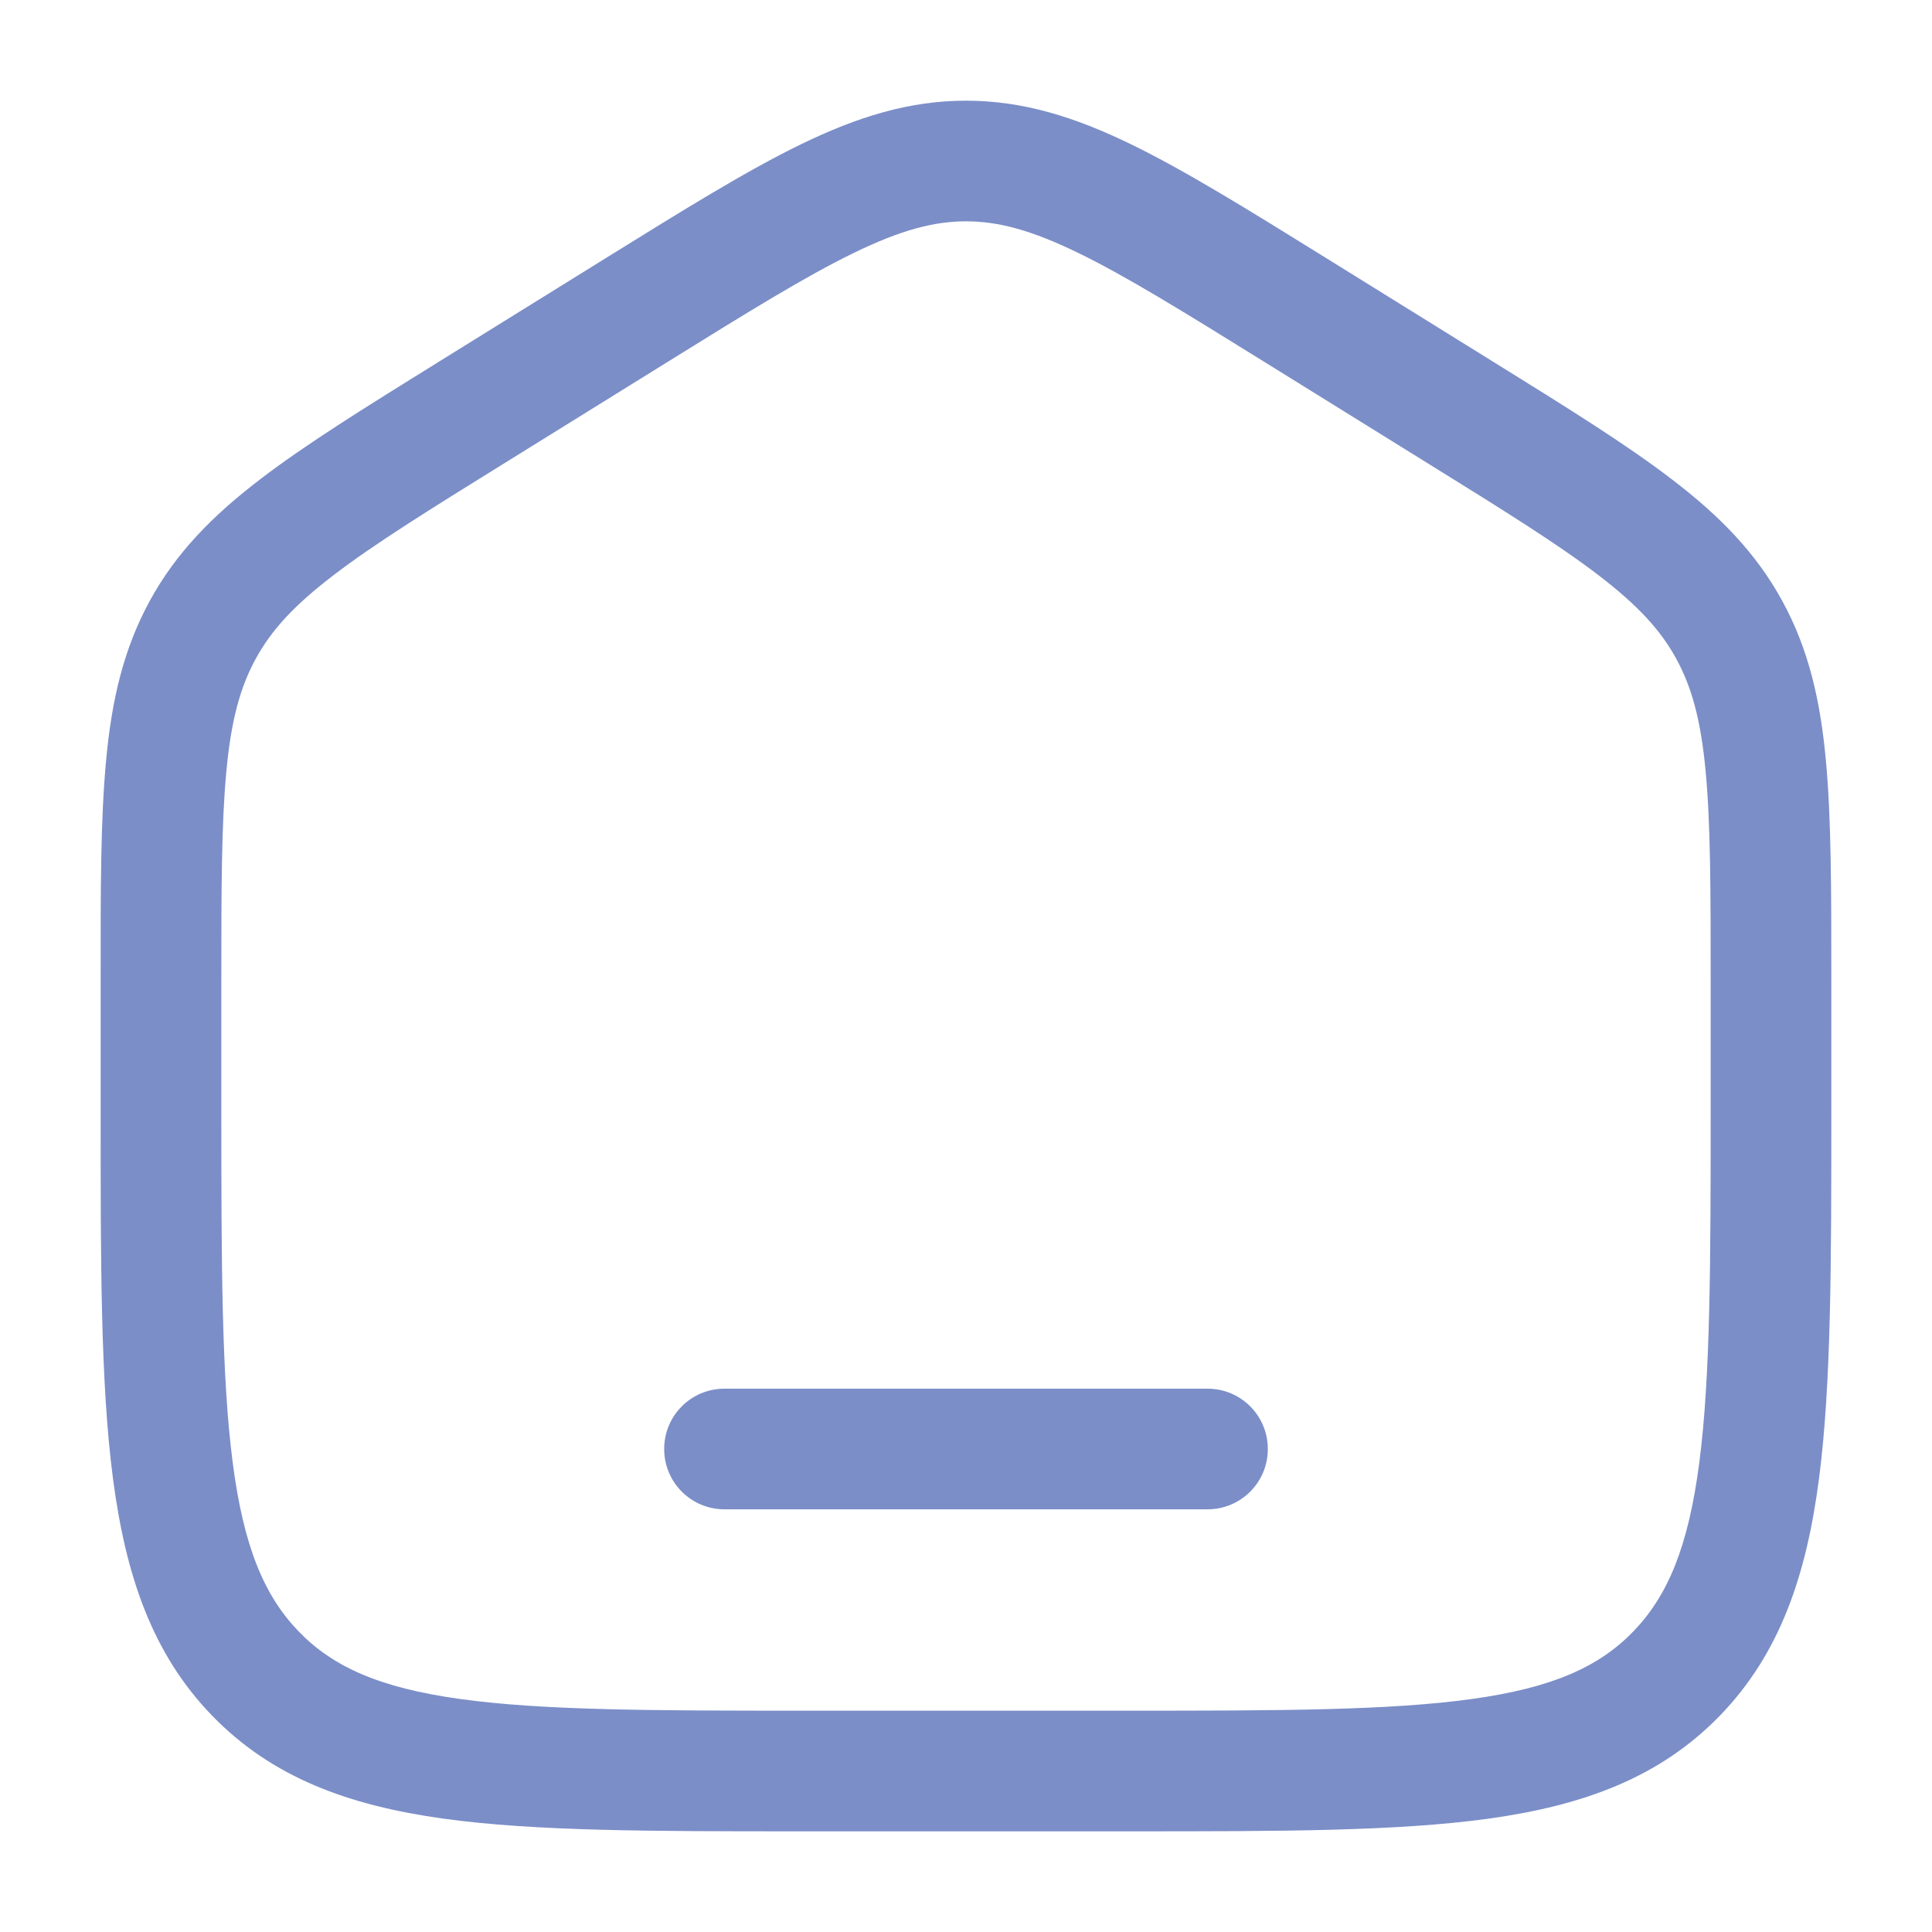
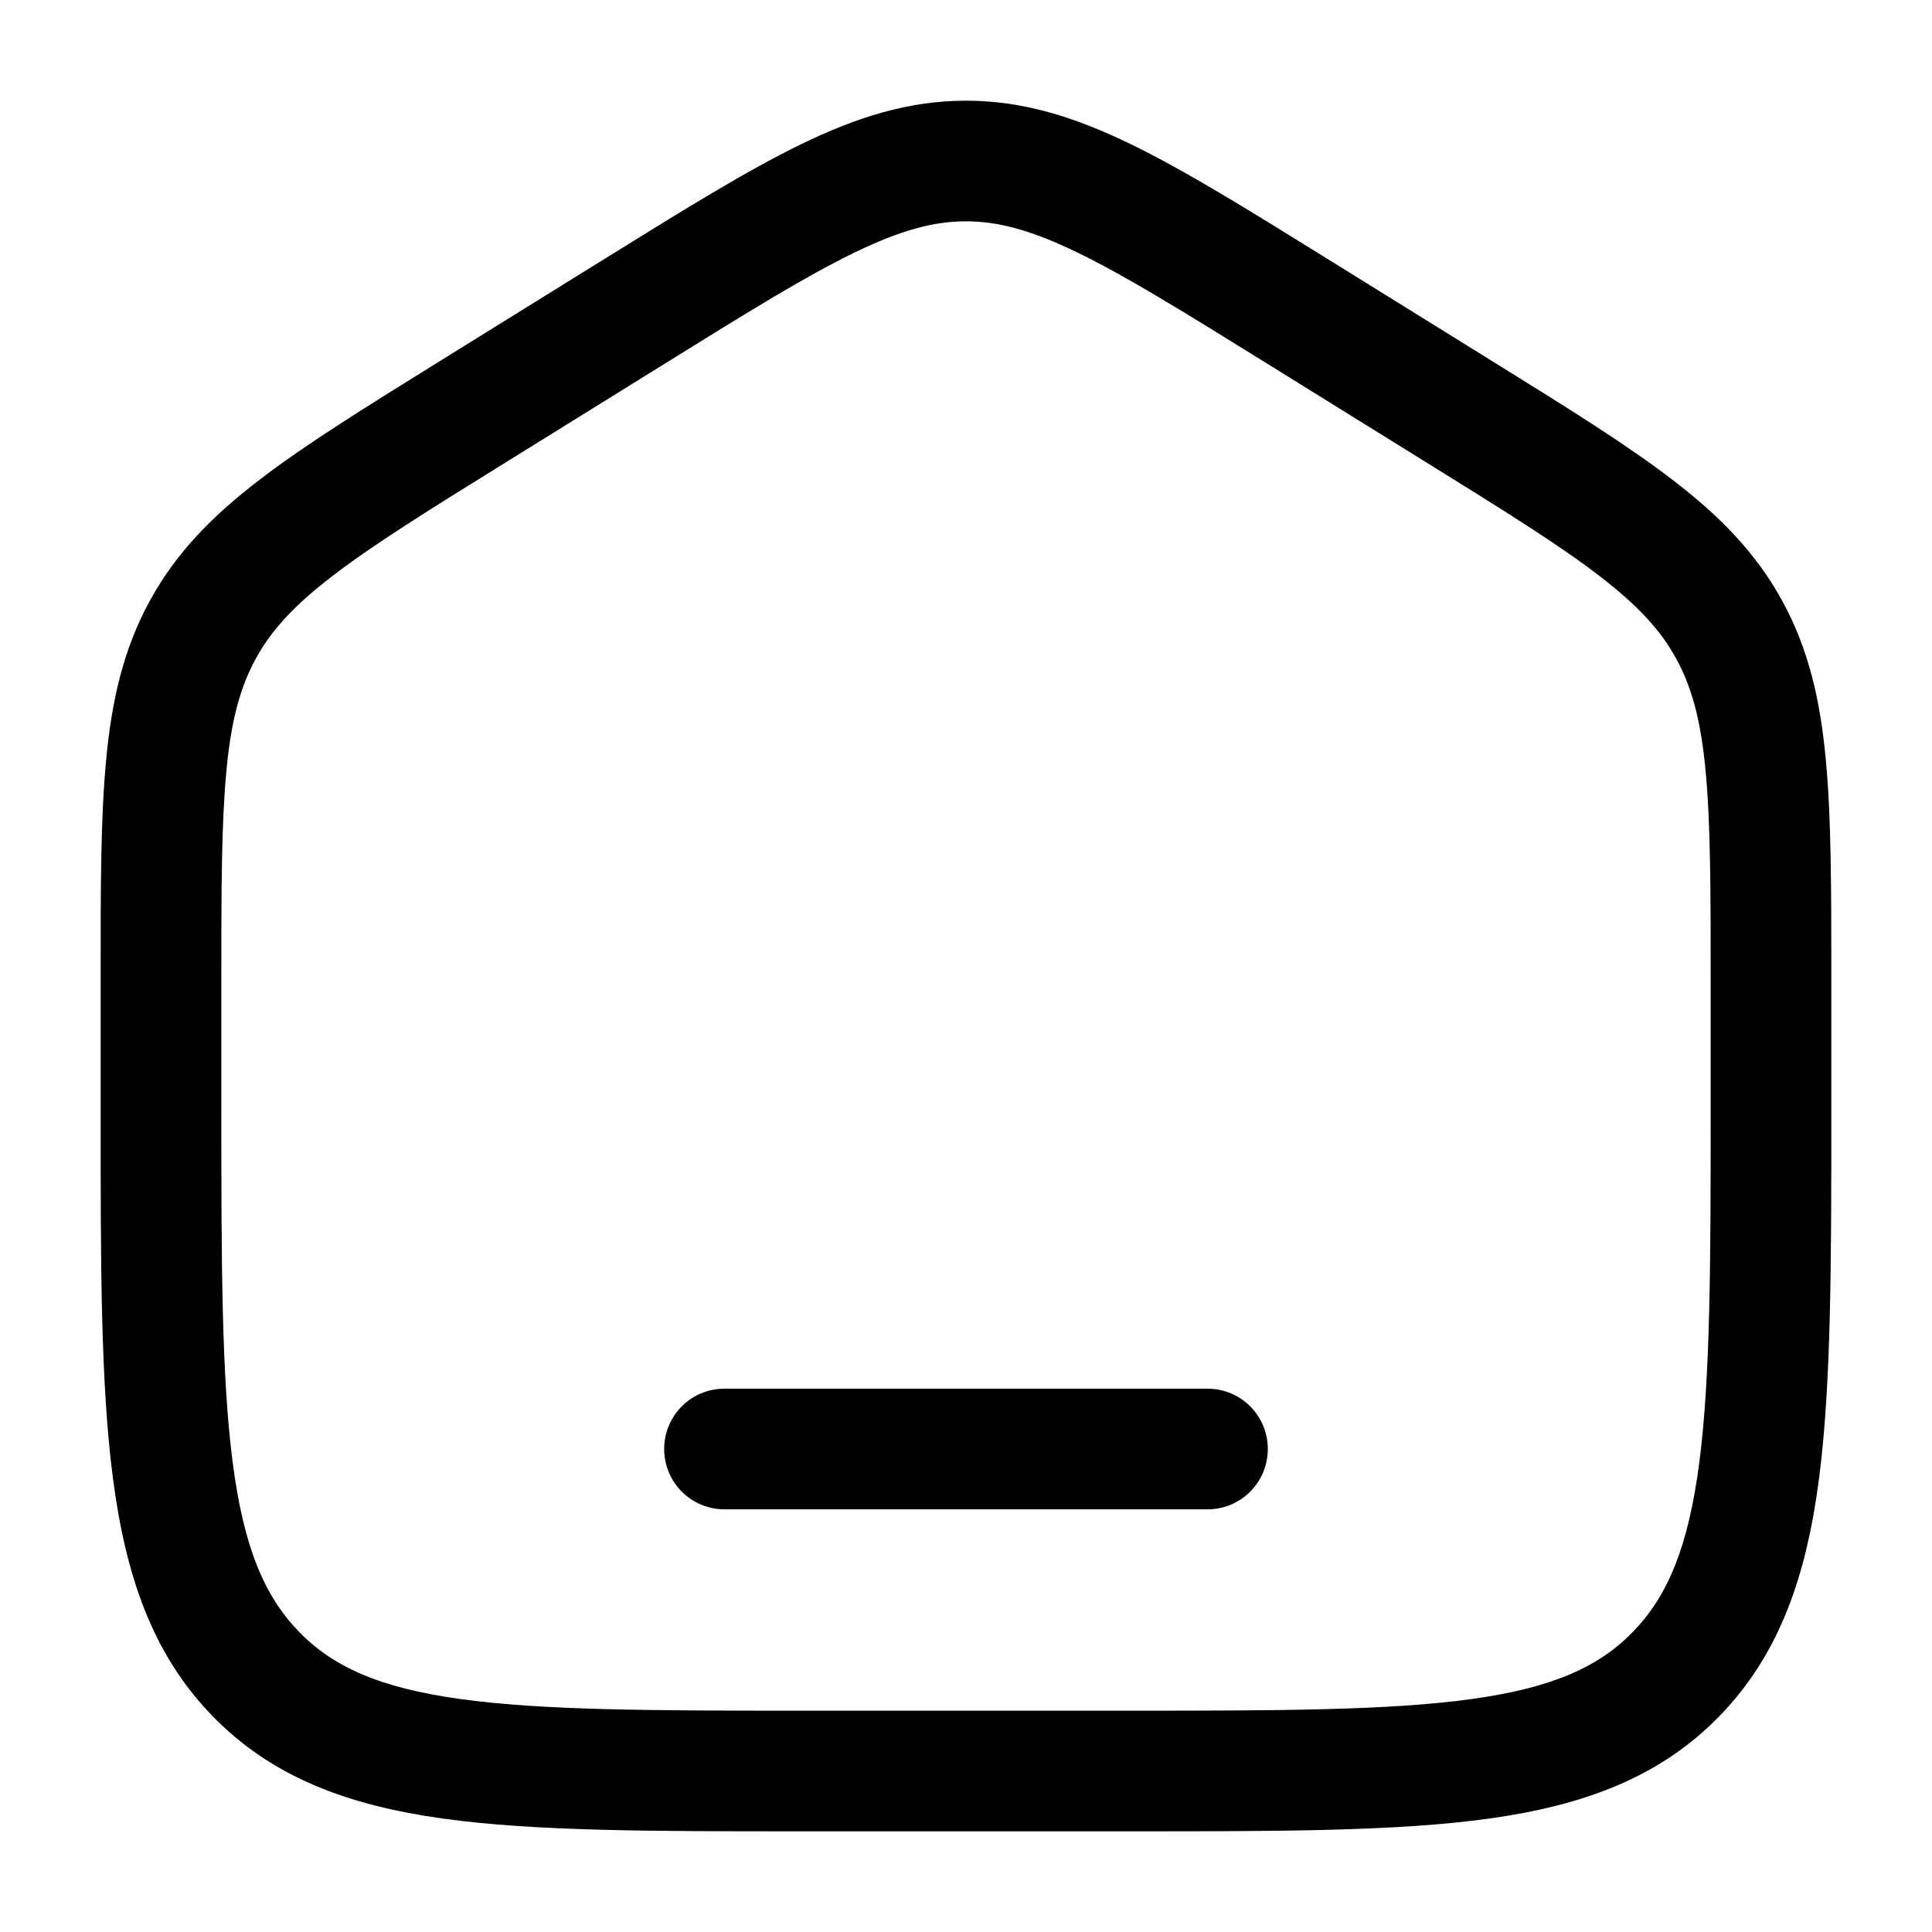
<svg xmlns="http://www.w3.org/2000/svg" width="18" height="18" viewBox="0 0 18 18" fill="none">
  <g clip-path="url(#clip0_544_17799)">
-     <path d="M6.75 12.938C6.439 12.938 6.188 13.189 6.188 13.5C6.188 13.811 6.439 14.062 6.75 14.062H11.25C11.561 14.062 11.812 13.811 11.812 13.5C11.812 13.189 11.561 12.938 11.25 12.938H6.75Z" fill="#7B8EC8" />
-     <path fill-rule="evenodd" clip-rule="evenodd" d="M9 0.938C8.469 0.938 7.986 1.09 7.463 1.344C6.957 1.59 6.372 1.953 5.642 2.406L4.092 3.368C3.401 3.797 2.848 4.14 2.422 4.467C1.98 4.805 1.641 5.149 1.396 5.597C1.152 6.044 1.041 6.519 0.989 7.081C0.937 7.625 0.937 8.291 0.938 9.125V10.335C0.937 11.763 0.937 12.89 1.052 13.771C1.17 14.675 1.416 15.405 1.974 15.982C2.535 16.562 3.248 16.821 4.131 16.944C4.986 17.062 6.079 17.062 7.456 17.062H10.544C11.921 17.062 13.014 17.062 13.869 16.944C14.752 16.821 15.465 16.562 16.026 15.982C16.584 15.405 16.831 14.675 16.948 13.771C17.062 12.89 17.062 11.763 17.062 10.335V9.125C17.062 8.291 17.062 7.625 17.011 7.081C16.959 6.519 16.849 6.044 16.604 5.597C16.359 5.149 16.02 4.805 15.578 4.467C15.152 4.14 14.599 3.797 13.908 3.368L12.358 2.406C11.628 1.953 11.043 1.59 10.537 1.344C10.014 1.09 9.531 0.938 9 0.938ZM6.21 3.378C6.971 2.905 7.507 2.574 7.955 2.356C8.391 2.144 8.7 2.062 9 2.062C9.3 2.062 9.609 2.144 10.045 2.356C10.493 2.574 11.028 2.905 11.79 3.378L13.29 4.309C14.011 4.756 14.517 5.071 14.894 5.36C15.261 5.641 15.473 5.873 15.617 6.137C15.762 6.402 15.847 6.711 15.891 7.186C15.937 7.671 15.938 8.284 15.938 9.153V10.294C15.938 11.772 15.936 12.826 15.832 13.626C15.73 14.412 15.538 14.868 15.217 15.2C14.899 15.529 14.465 15.725 13.714 15.829C12.945 15.936 11.931 15.938 10.5 15.938H7.5C6.069 15.938 5.055 15.936 4.286 15.829C3.535 15.725 3.101 15.529 2.783 15.2C2.462 14.868 2.27 14.412 2.168 13.626C2.064 12.826 2.062 11.772 2.062 10.294V9.153C2.062 8.284 2.063 7.671 2.109 7.186C2.153 6.711 2.238 6.402 2.383 6.137C2.527 5.873 2.738 5.641 3.106 5.36C3.483 5.071 3.989 4.756 4.71 4.309L6.21 3.378Z" fill="#7B8EC8" />
+     <path d="M6.75 12.938C6.439 12.938 6.188 13.189 6.188 13.5C6.188 13.811 6.439 14.062 6.75 14.062H11.25C11.561 14.062 11.812 13.811 11.812 13.5C11.812 13.189 11.561 12.938 11.25 12.938H6.75Z" fill="#000" />
+     <path fill-rule="evenodd" clip-rule="evenodd" d="M9 0.938C8.469 0.938 7.986 1.09 7.463 1.344C6.957 1.59 6.372 1.953 5.642 2.406L4.092 3.368C3.401 3.797 2.848 4.14 2.422 4.467C1.98 4.805 1.641 5.149 1.396 5.597C1.152 6.044 1.041 6.519 0.989 7.081C0.937 7.625 0.937 8.291 0.938 9.125V10.335C0.937 11.763 0.937 12.89 1.052 13.771C1.17 14.675 1.416 15.405 1.974 15.982C2.535 16.562 3.248 16.821 4.131 16.944C4.986 17.062 6.079 17.062 7.456 17.062H10.544C11.921 17.062 13.014 17.062 13.869 16.944C14.752 16.821 15.465 16.562 16.026 15.982C16.584 15.405 16.831 14.675 16.948 13.771C17.062 12.89 17.062 11.763 17.062 10.335V9.125C17.062 8.291 17.062 7.625 17.011 7.081C16.959 6.519 16.849 6.044 16.604 5.597C16.359 5.149 16.02 4.805 15.578 4.467C15.152 4.14 14.599 3.797 13.908 3.368L12.358 2.406C11.628 1.953 11.043 1.59 10.537 1.344C10.014 1.09 9.531 0.938 9 0.938ZM6.21 3.378C6.971 2.905 7.507 2.574 7.955 2.356C8.391 2.144 8.7 2.062 9 2.062C9.3 2.062 9.609 2.144 10.045 2.356C10.493 2.574 11.028 2.905 11.79 3.378L13.29 4.309C14.011 4.756 14.517 5.071 14.894 5.36C15.261 5.641 15.473 5.873 15.617 6.137C15.762 6.402 15.847 6.711 15.891 7.186C15.937 7.671 15.938 8.284 15.938 9.153V10.294C15.938 11.772 15.936 12.826 15.832 13.626C15.73 14.412 15.538 14.868 15.217 15.2C14.899 15.529 14.465 15.725 13.714 15.829C12.945 15.936 11.931 15.938 10.5 15.938H7.5C6.069 15.938 5.055 15.936 4.286 15.829C3.535 15.725 3.101 15.529 2.783 15.2C2.462 14.868 2.27 14.412 2.168 13.626C2.064 12.826 2.062 11.772 2.062 10.294V9.153C2.062 8.284 2.063 7.671 2.109 7.186C2.153 6.711 2.238 6.402 2.383 6.137C2.527 5.873 2.738 5.641 3.106 5.36C3.483 5.071 3.989 4.756 4.71 4.309L6.21 3.378Z" fill="#000" />
  </g>
  <defs>
    <clipPath id="clip0_544_17799">
-       <rect width="18" height="18" fill="#7B8EC8" />
+       <rect width="18" height="18" fill="#000" />
    </clipPath>
  </defs>
</svg>
